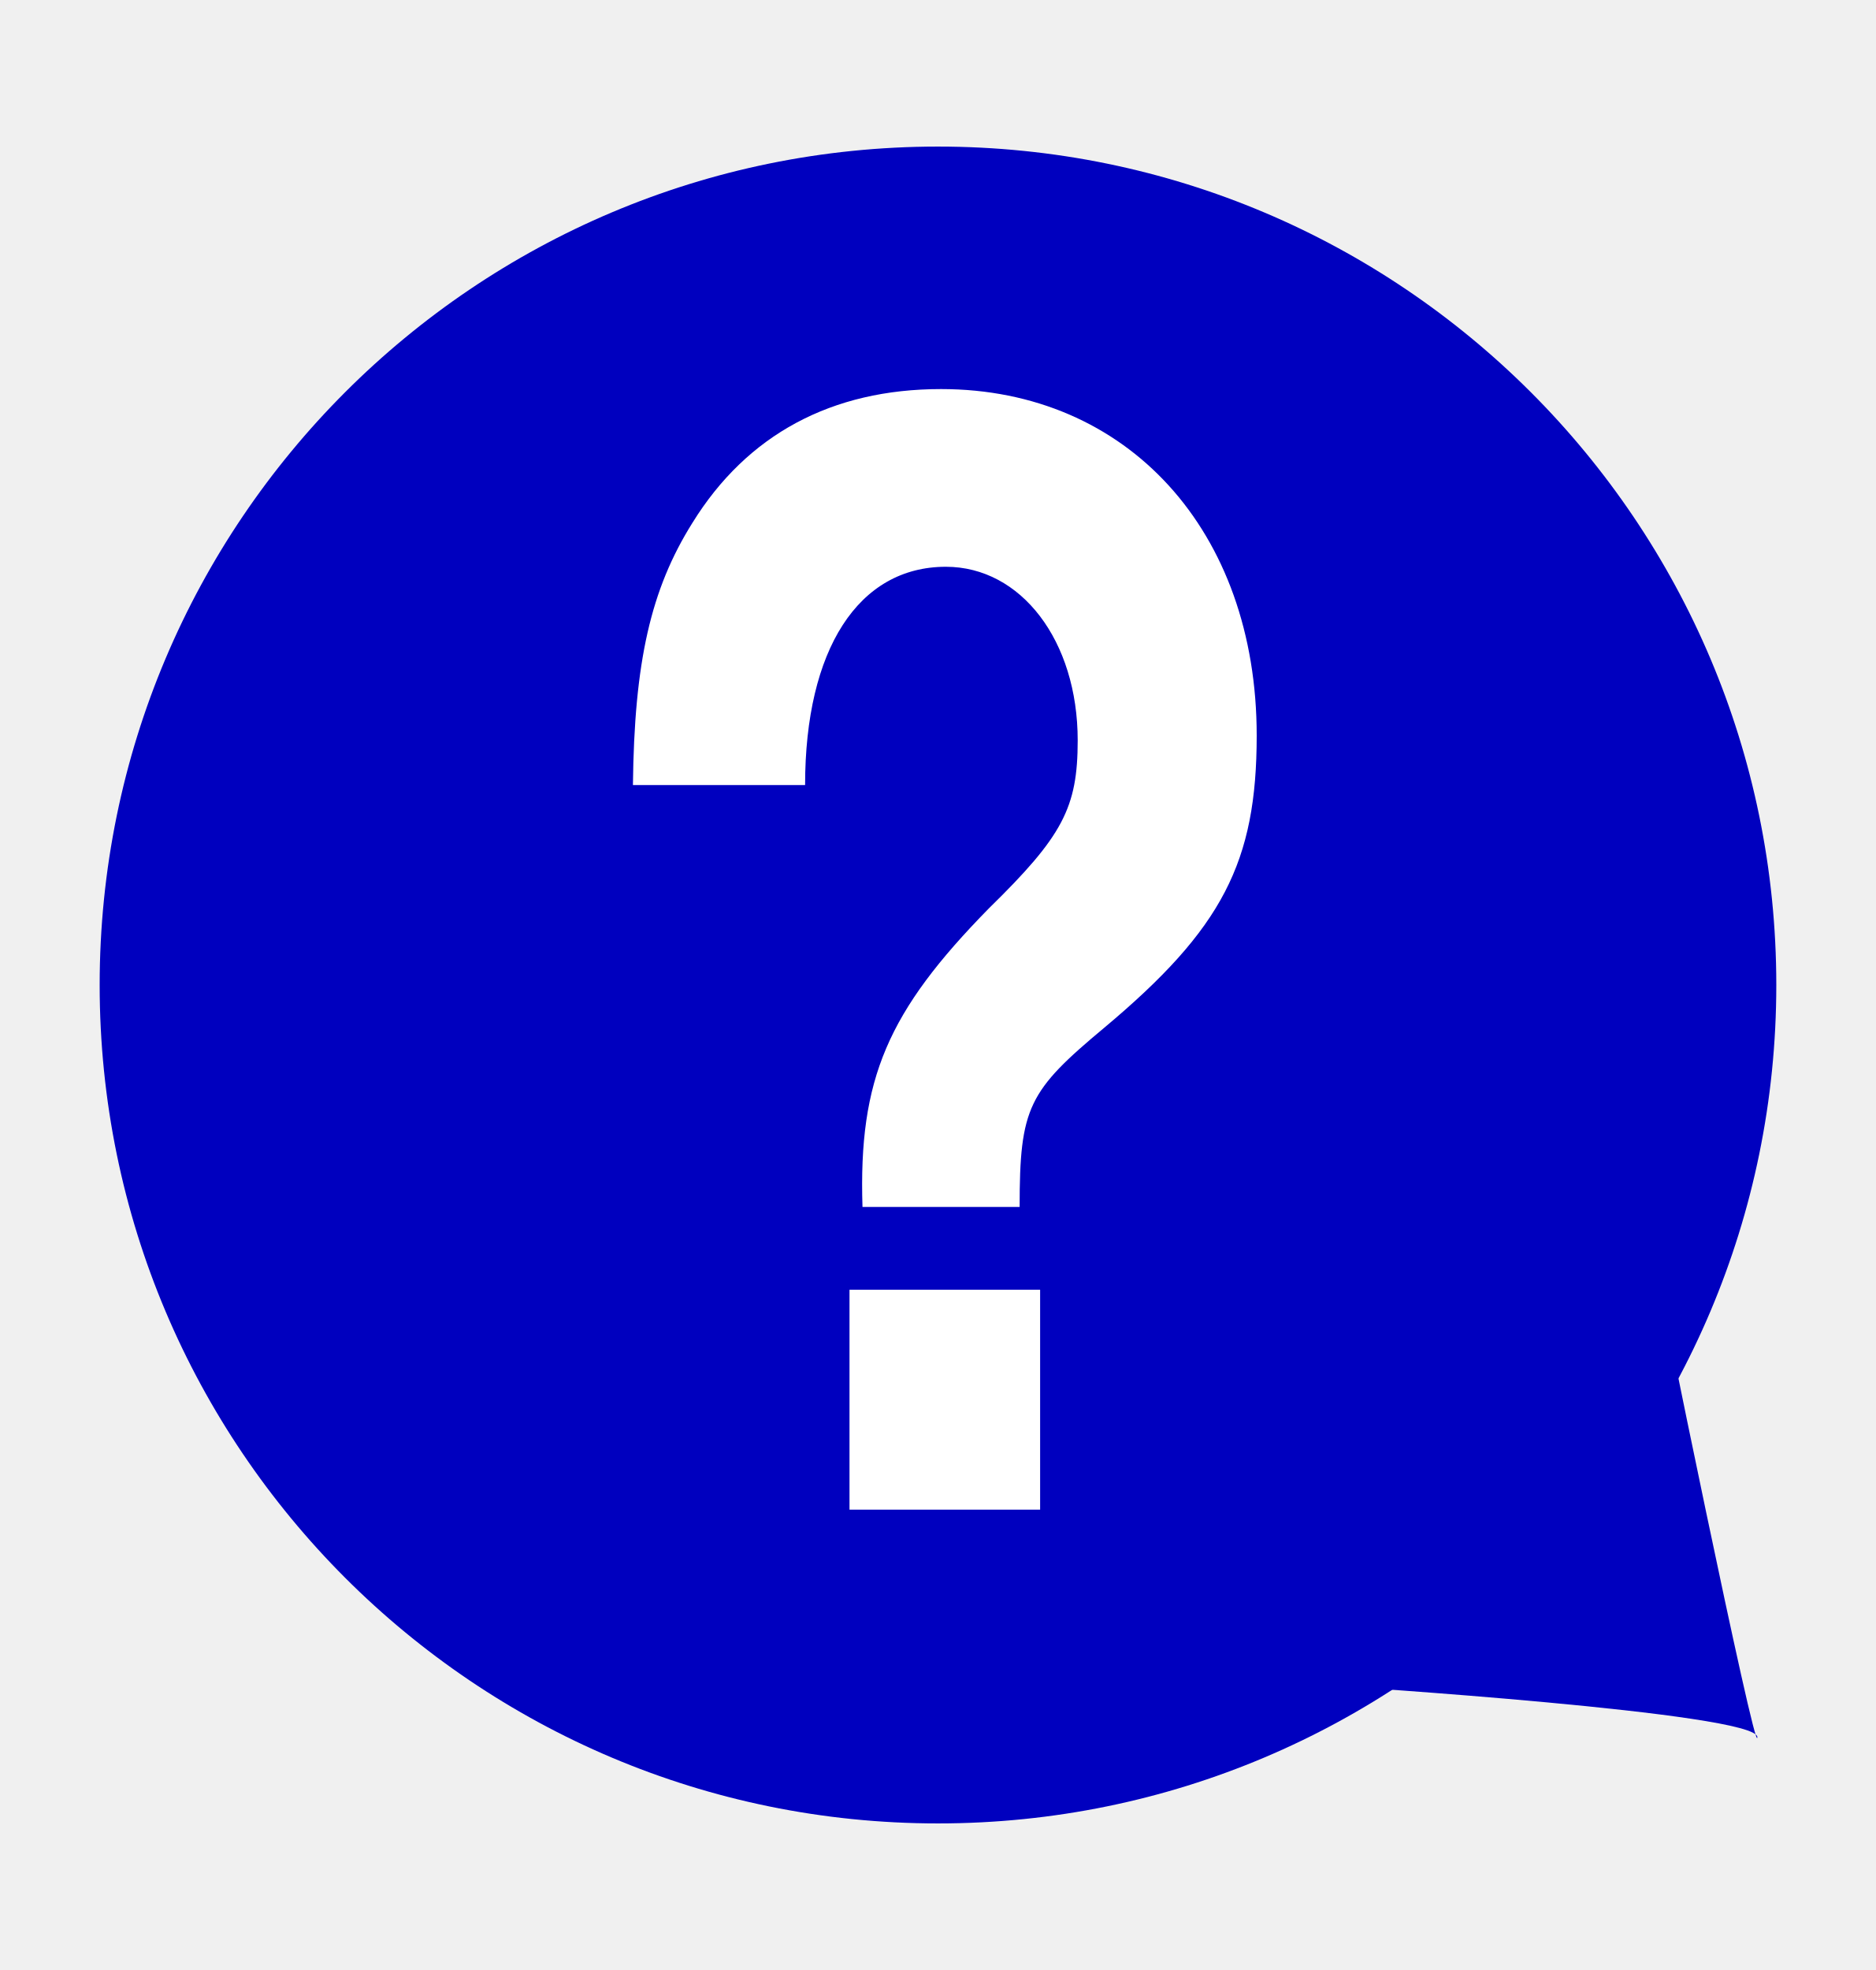
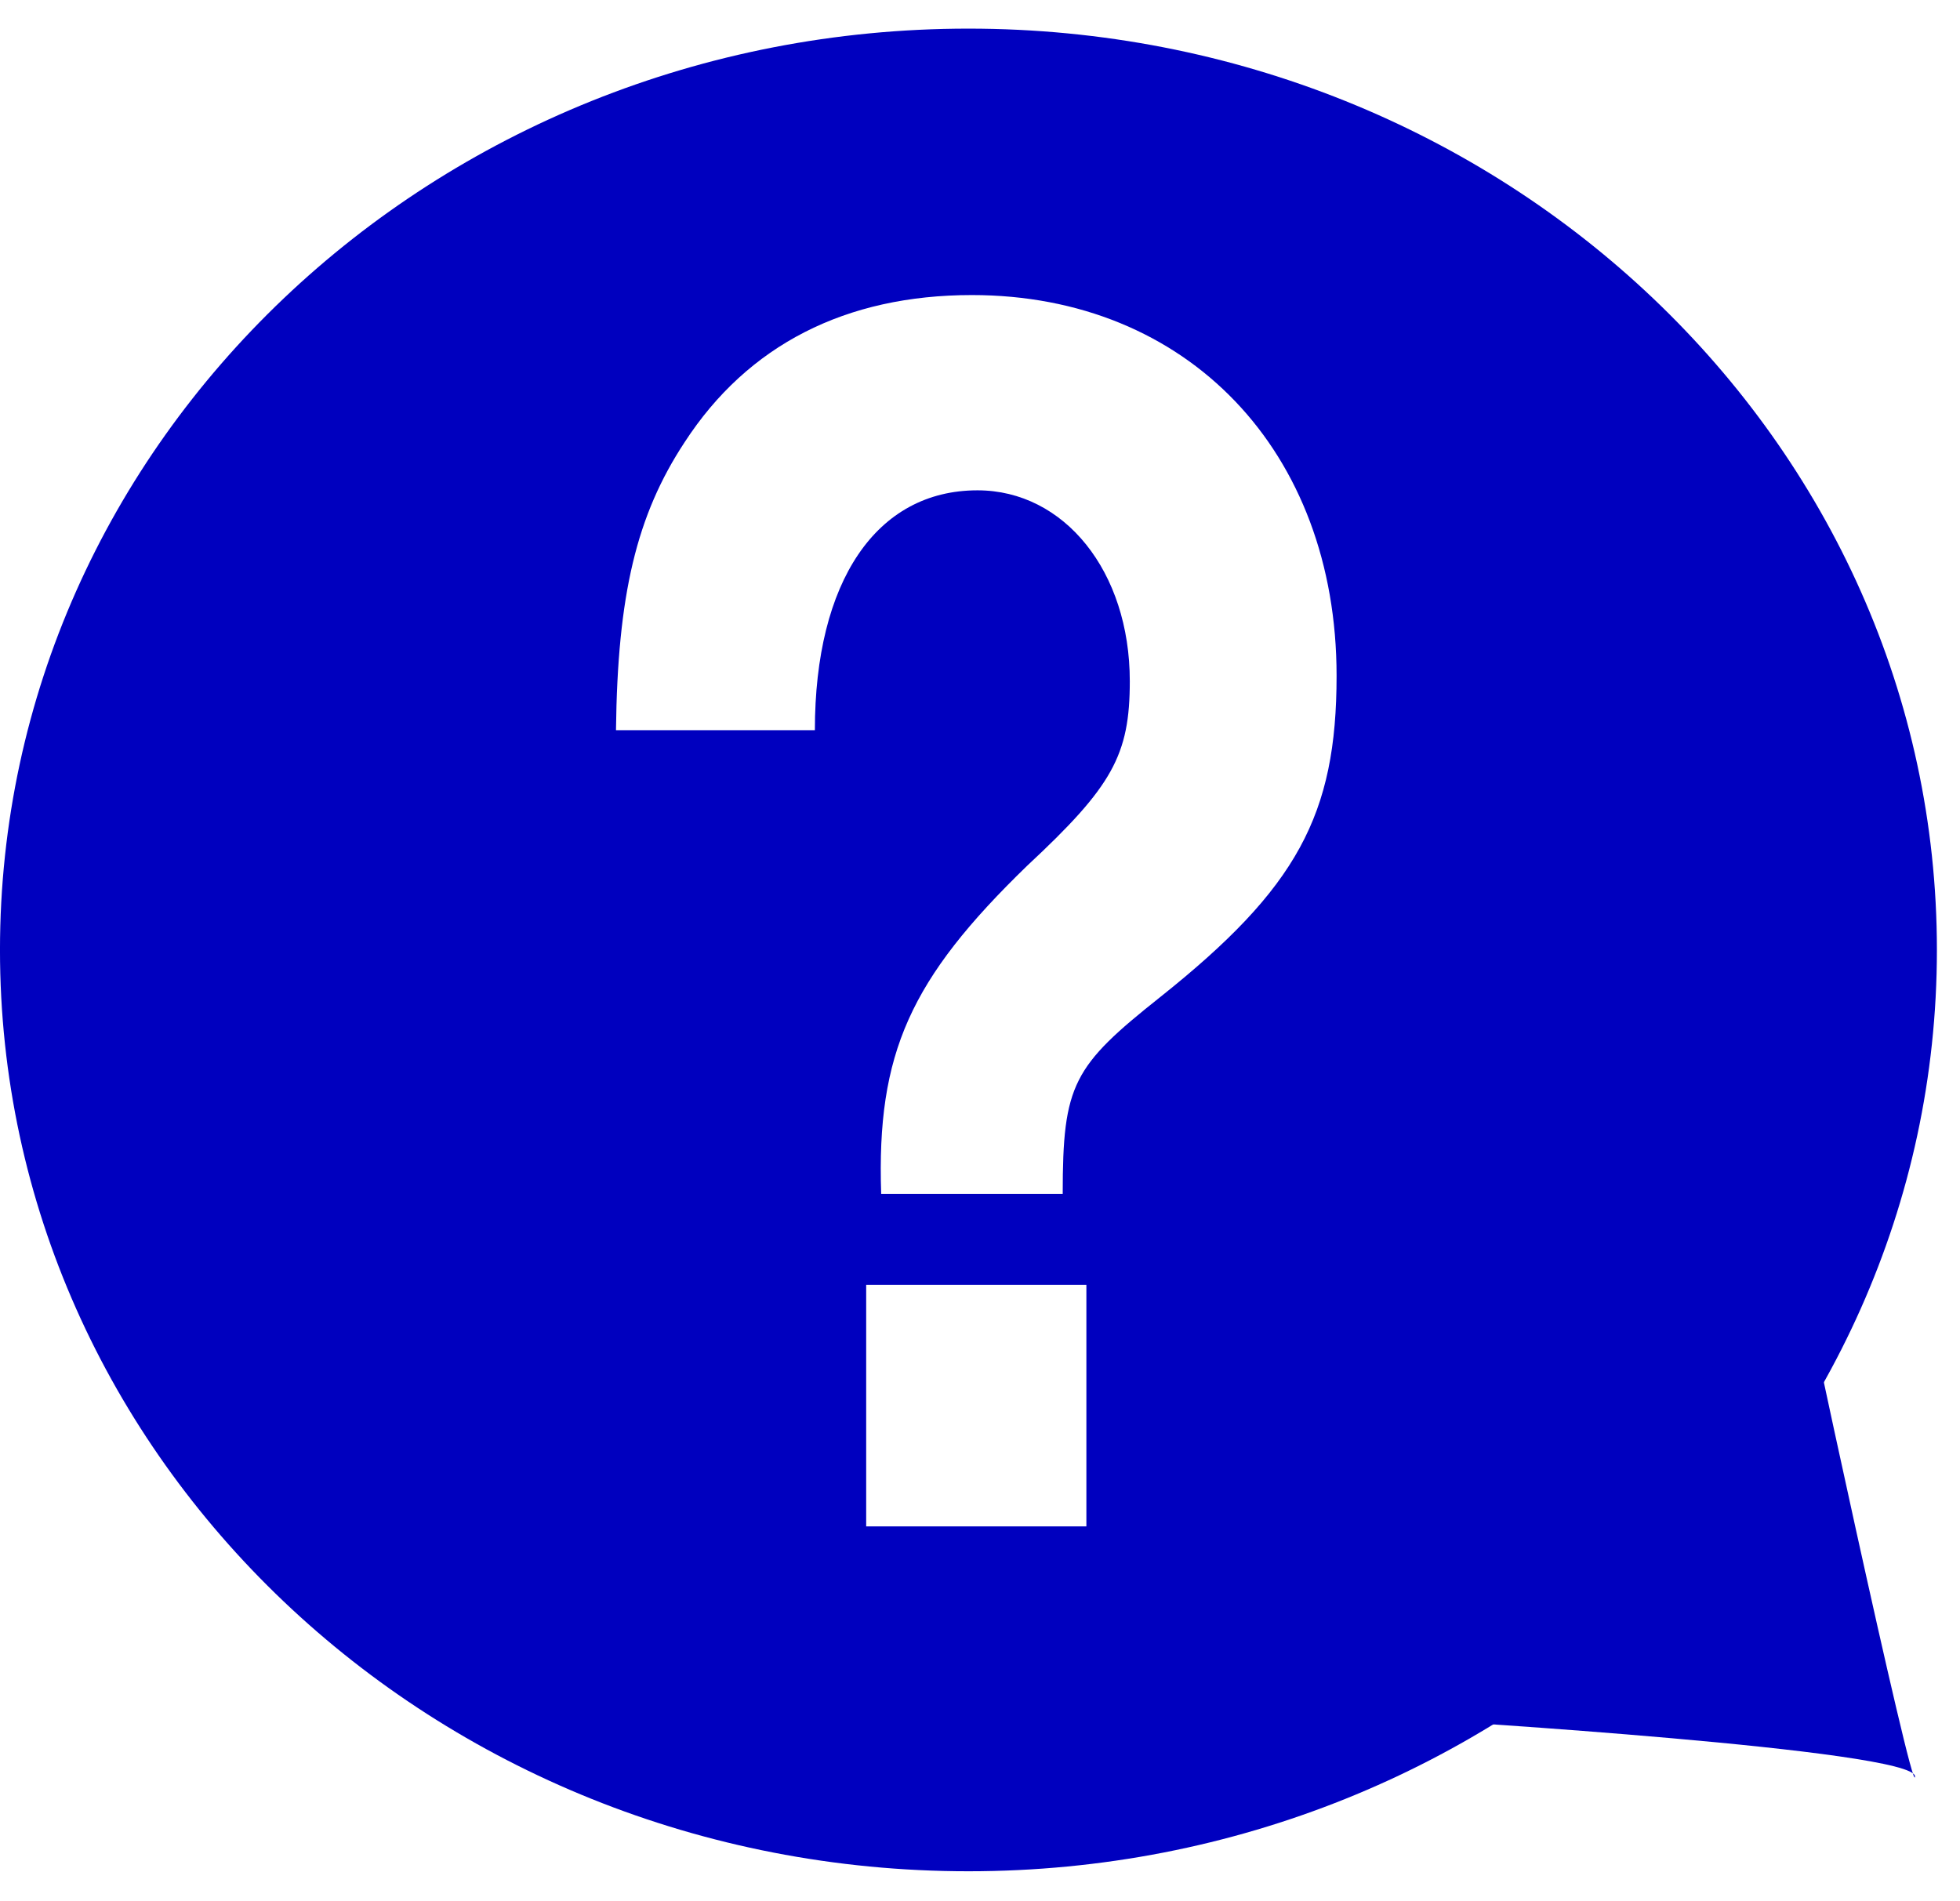
- <svg xmlns="http://www.w3.org/2000/svg" width="40" height="42">
+ <svg xmlns="http://www.w3.org/2000/svg" width="33" height="32">
  <g>
+     <rect x="-1" y="-1" width="35" height="34" id="canvas_background" fill="#fff" />
+     <g id="canvasGrid" display="none">
+       <rect id="svg_1" width="580" height="400" x="1" y="2.363" stroke-width="0" fill="url(#gridpattern)" />
+     </g>
  </g>
  <g>
-     <ellipse stroke="#000" ry="17.875" rx="17.875" id="svg_16" cy="21" cx="20" stroke-opacity="null" stroke-width="0" fill="#0000bf" />
-     <text stroke="#000" transform="matrix(0.9323297,0,0,1.107142,1.040201,-3.572226) " font-weight="bold" xml:space="preserve" text-anchor="start" font-family="Helvetica, Arial, sans-serif" font-size="29" id="svg_15" y="32.298" x="11.5" stroke-opacity="null" stroke-width="0" fill="#ffffff">?</text>
-     <path stroke="#000" transform="rotate(30 34.88744,33.18735) " id="svg_18" d="m30.719,38.776c0,0 8.088,-4.009 8.331,-3.546c0.243,0.463 -6.872,-7.555 -6.902,-7.632c0.03,0.077 -1.429,11.178 -1.429,11.178z" stroke-opacity="null" stroke-width="0" fill="#0000bf" />
+     <g stroke="null" id="svg_12">
+       <g stroke="null" id="svg_10" transform="matrix(0.9122054,0,0,0.8678979,0.1201678,-0.9396506) ">
+     </g>
+       <g stroke="null" id="svg_11" transform="matrix(0.9122054,0,0,0.8678979,0.1201678,-0.9396506) ">
+         <ellipse stroke="#000" ry="17.875" rx="17.875" id="svg_8" cy="19.513" cx="17.743" stroke-opacity="null" stroke-width="0" fill="#0000bf" />
+         <text stroke="#000" transform="matrix(0.9323297,0,0,1.107142,1.040201,-3.572226) " font-weight="bold" xml:space="preserve" text-anchor="start" font-family="Helvetica, Arial, sans-serif" font-size="29" id="svg_7" y="30.954" x="9.079" stroke-opacity="null" stroke-width="0" fill="#ffffff">?</text>
+         <path stroke="#000" transform="rotate(30 32.63058,31.69998) " id="svg_6" d="m28.462,37.289c0,0 8.088,-4.009 8.331,-3.546c0.243,0.463 -6.872,-7.555 -6.902,-7.632c0.03,0.077 -1.429,11.178 -1.429,11.178z" stroke-opacity="null" stroke-width="0" fill="#0000bf" />
+       </g>
+     </g>
  </g>
</svg>
